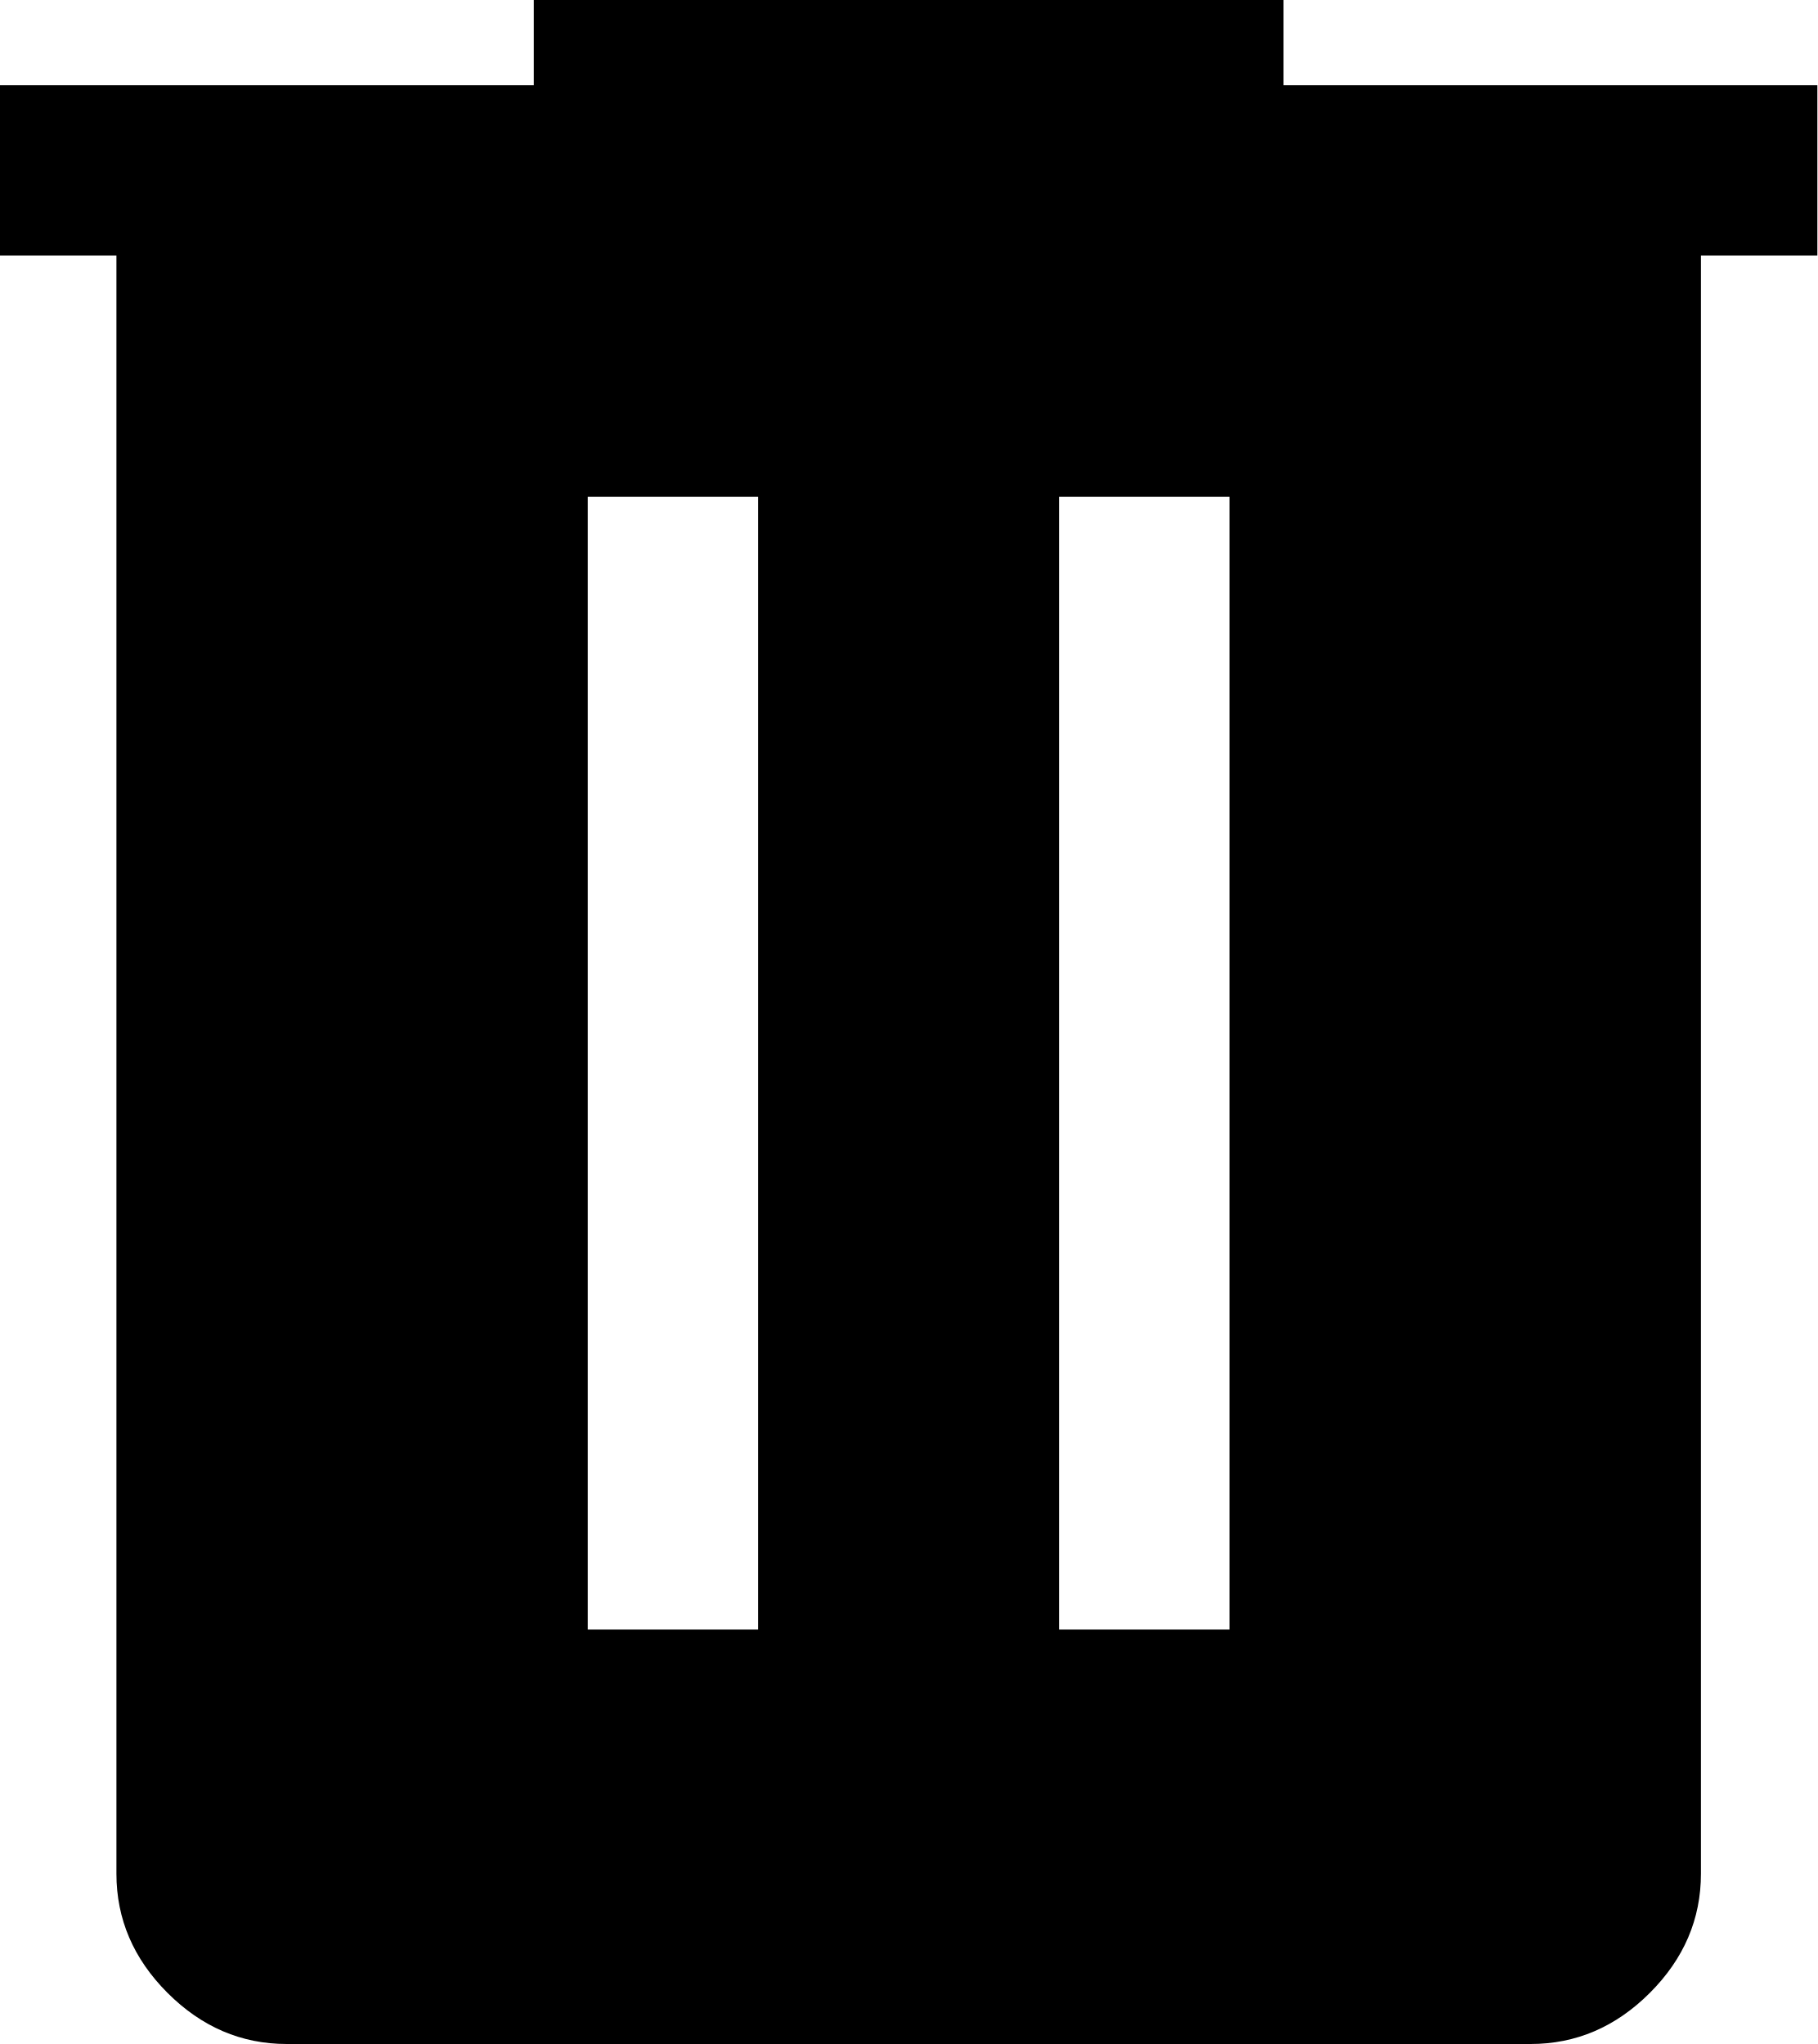
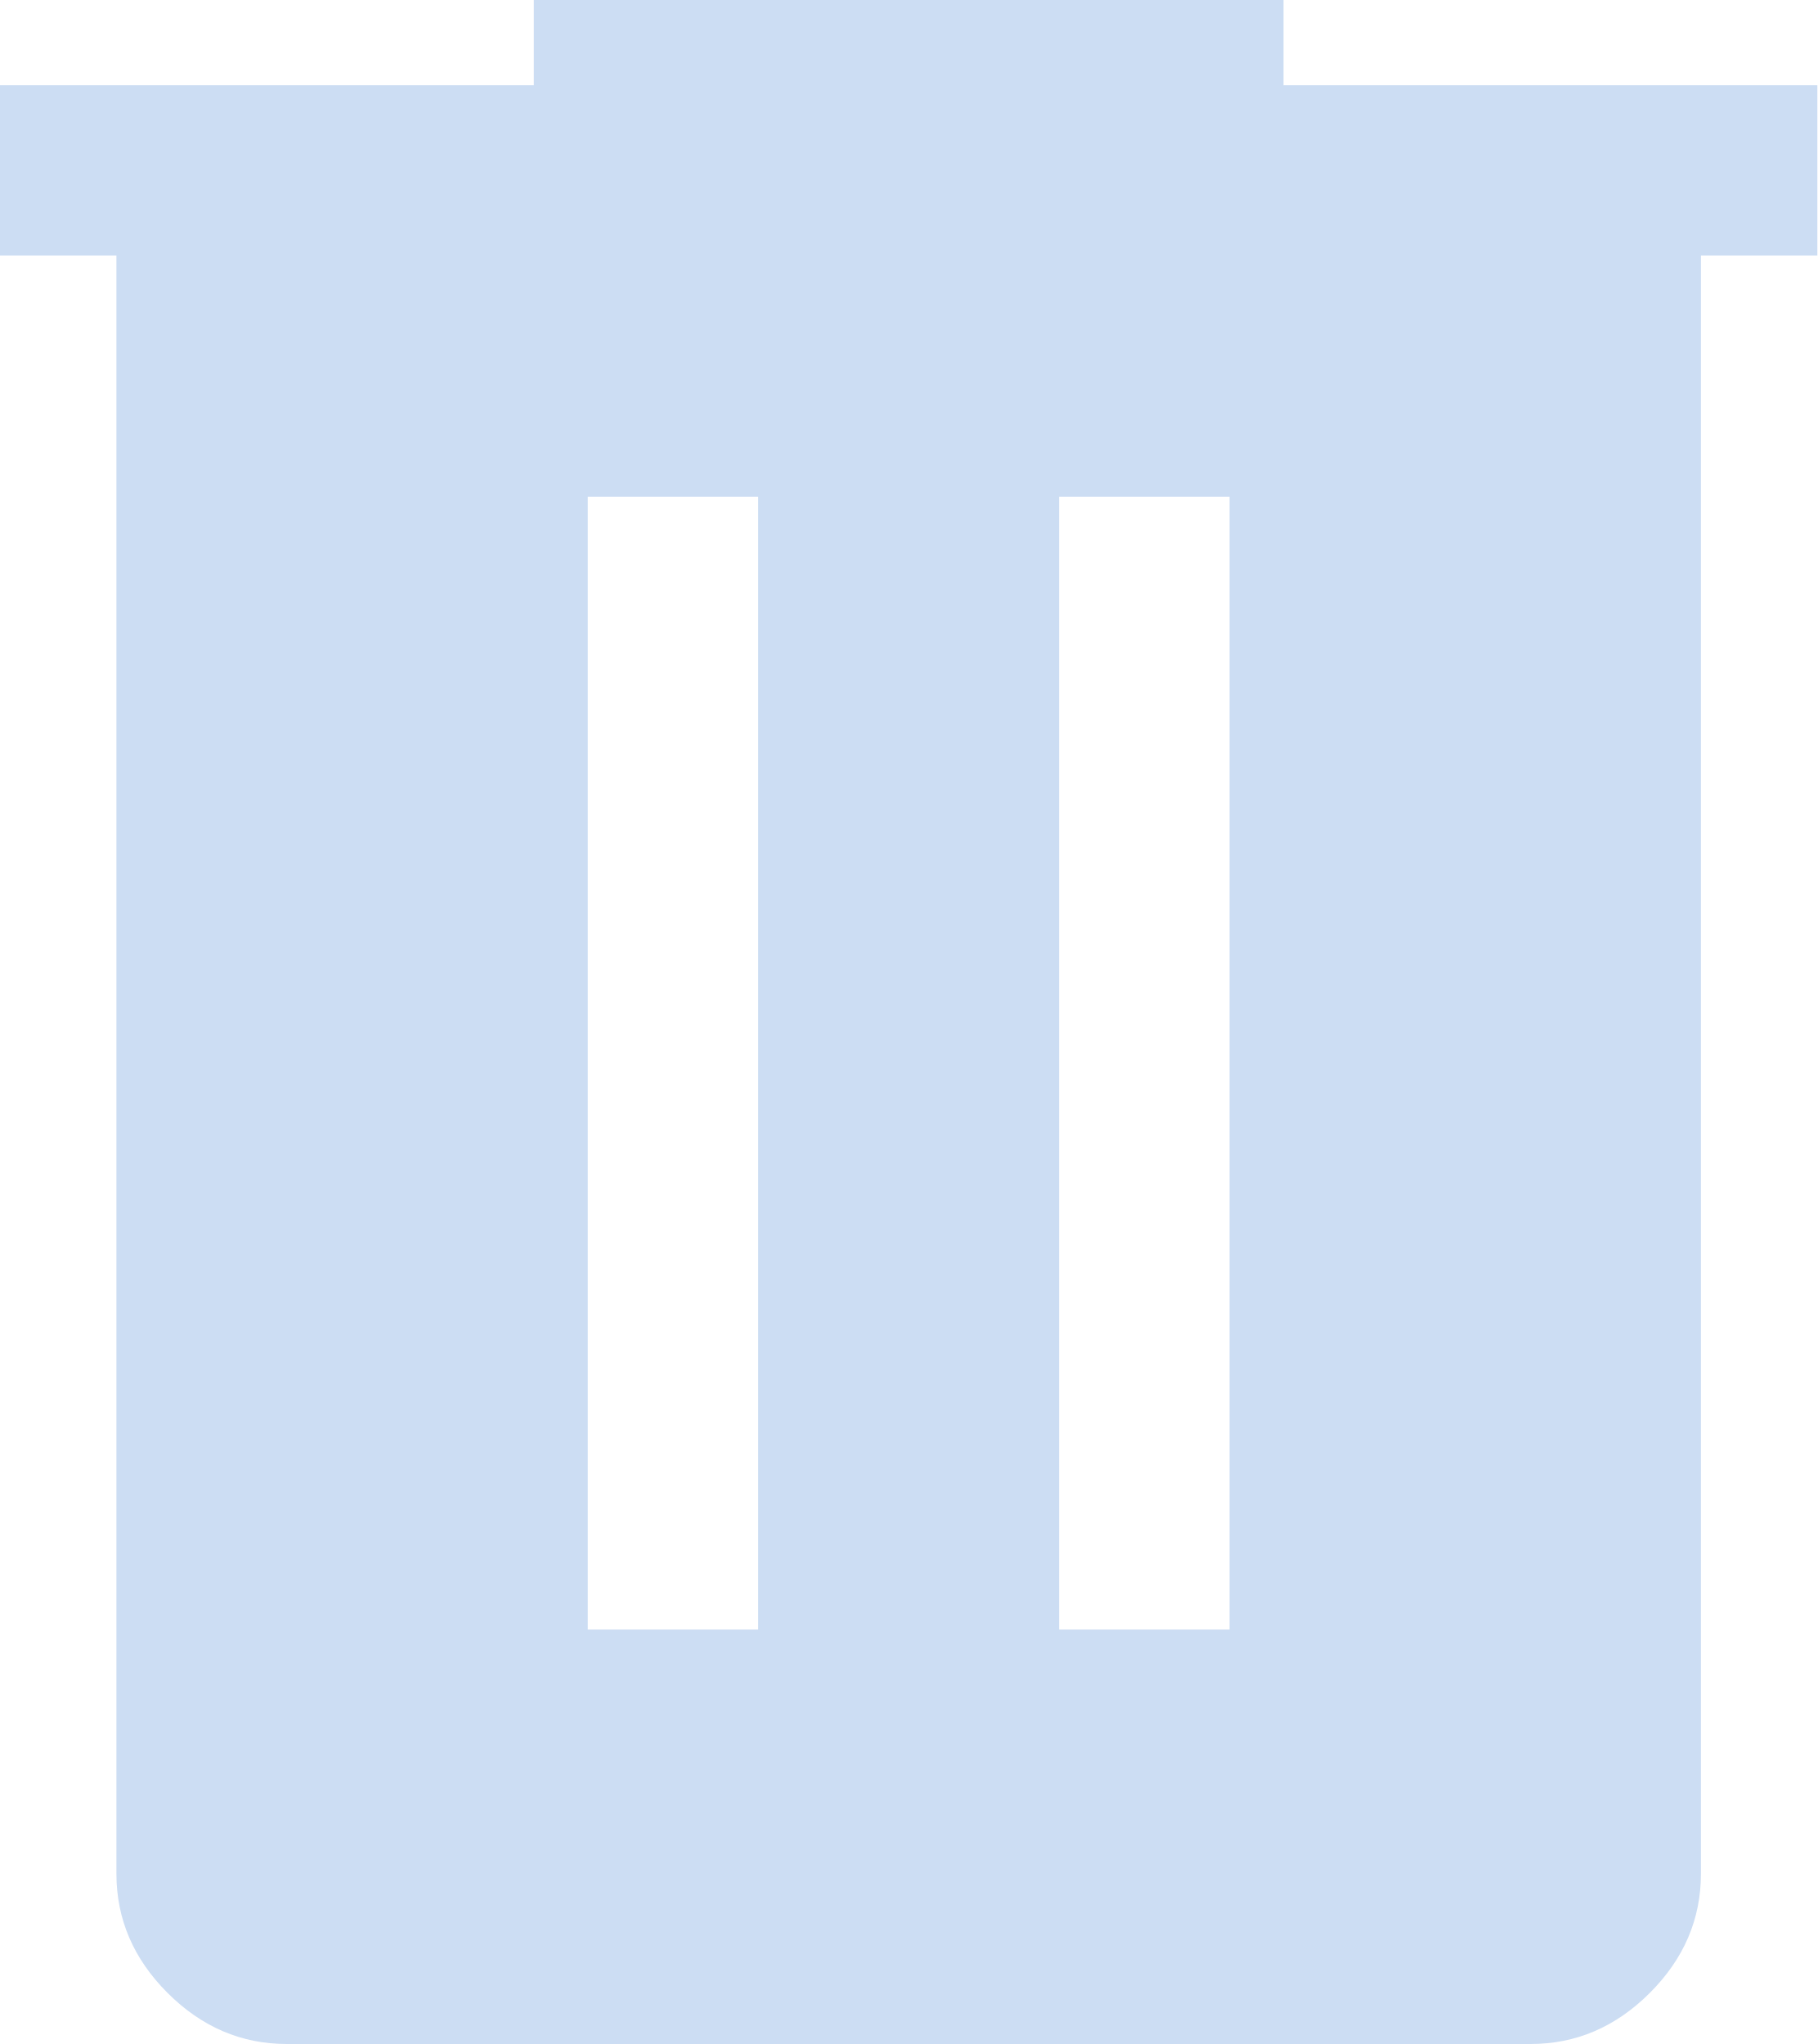
<svg xmlns="http://www.w3.org/2000/svg" width="16" height="18" viewBox="0 0 16 18" fill="none">
-   <path d="M2.525 18C2.125 18 1.775 17.85 1.475 17.55C1.175 17.25 1.025 16.9 1.025 16.5V2.25H0V0.75H4.7V0H11.3V0.75H16V2.25H14.975V16.5C14.975 16.9 14.825 17.25 14.525 17.55C14.225 17.85 13.875 18 13.475 18H2.525ZM5.175 14.35H6.675V4.375H5.175V14.35ZM9.325 14.35H10.825V4.375H9.325V14.35Z" fill="currentColor" />
+   <path d="M2.525 18C2.125 18 1.775 17.85 1.475 17.55C1.175 17.25 1.025 16.9 1.025 16.5V2.25H0V0.75H4.7V0H11.3V0.75H16V2.25H14.975V16.5C14.975 16.9 14.825 17.25 14.525 17.55C14.225 17.85 13.875 18 13.475 18H2.525ZM5.175 14.35H6.675V4.375H5.175V14.35ZM9.325 14.35H10.825V4.375H9.325V14.35Z" fill="#CCDDF3" />
</svg>
